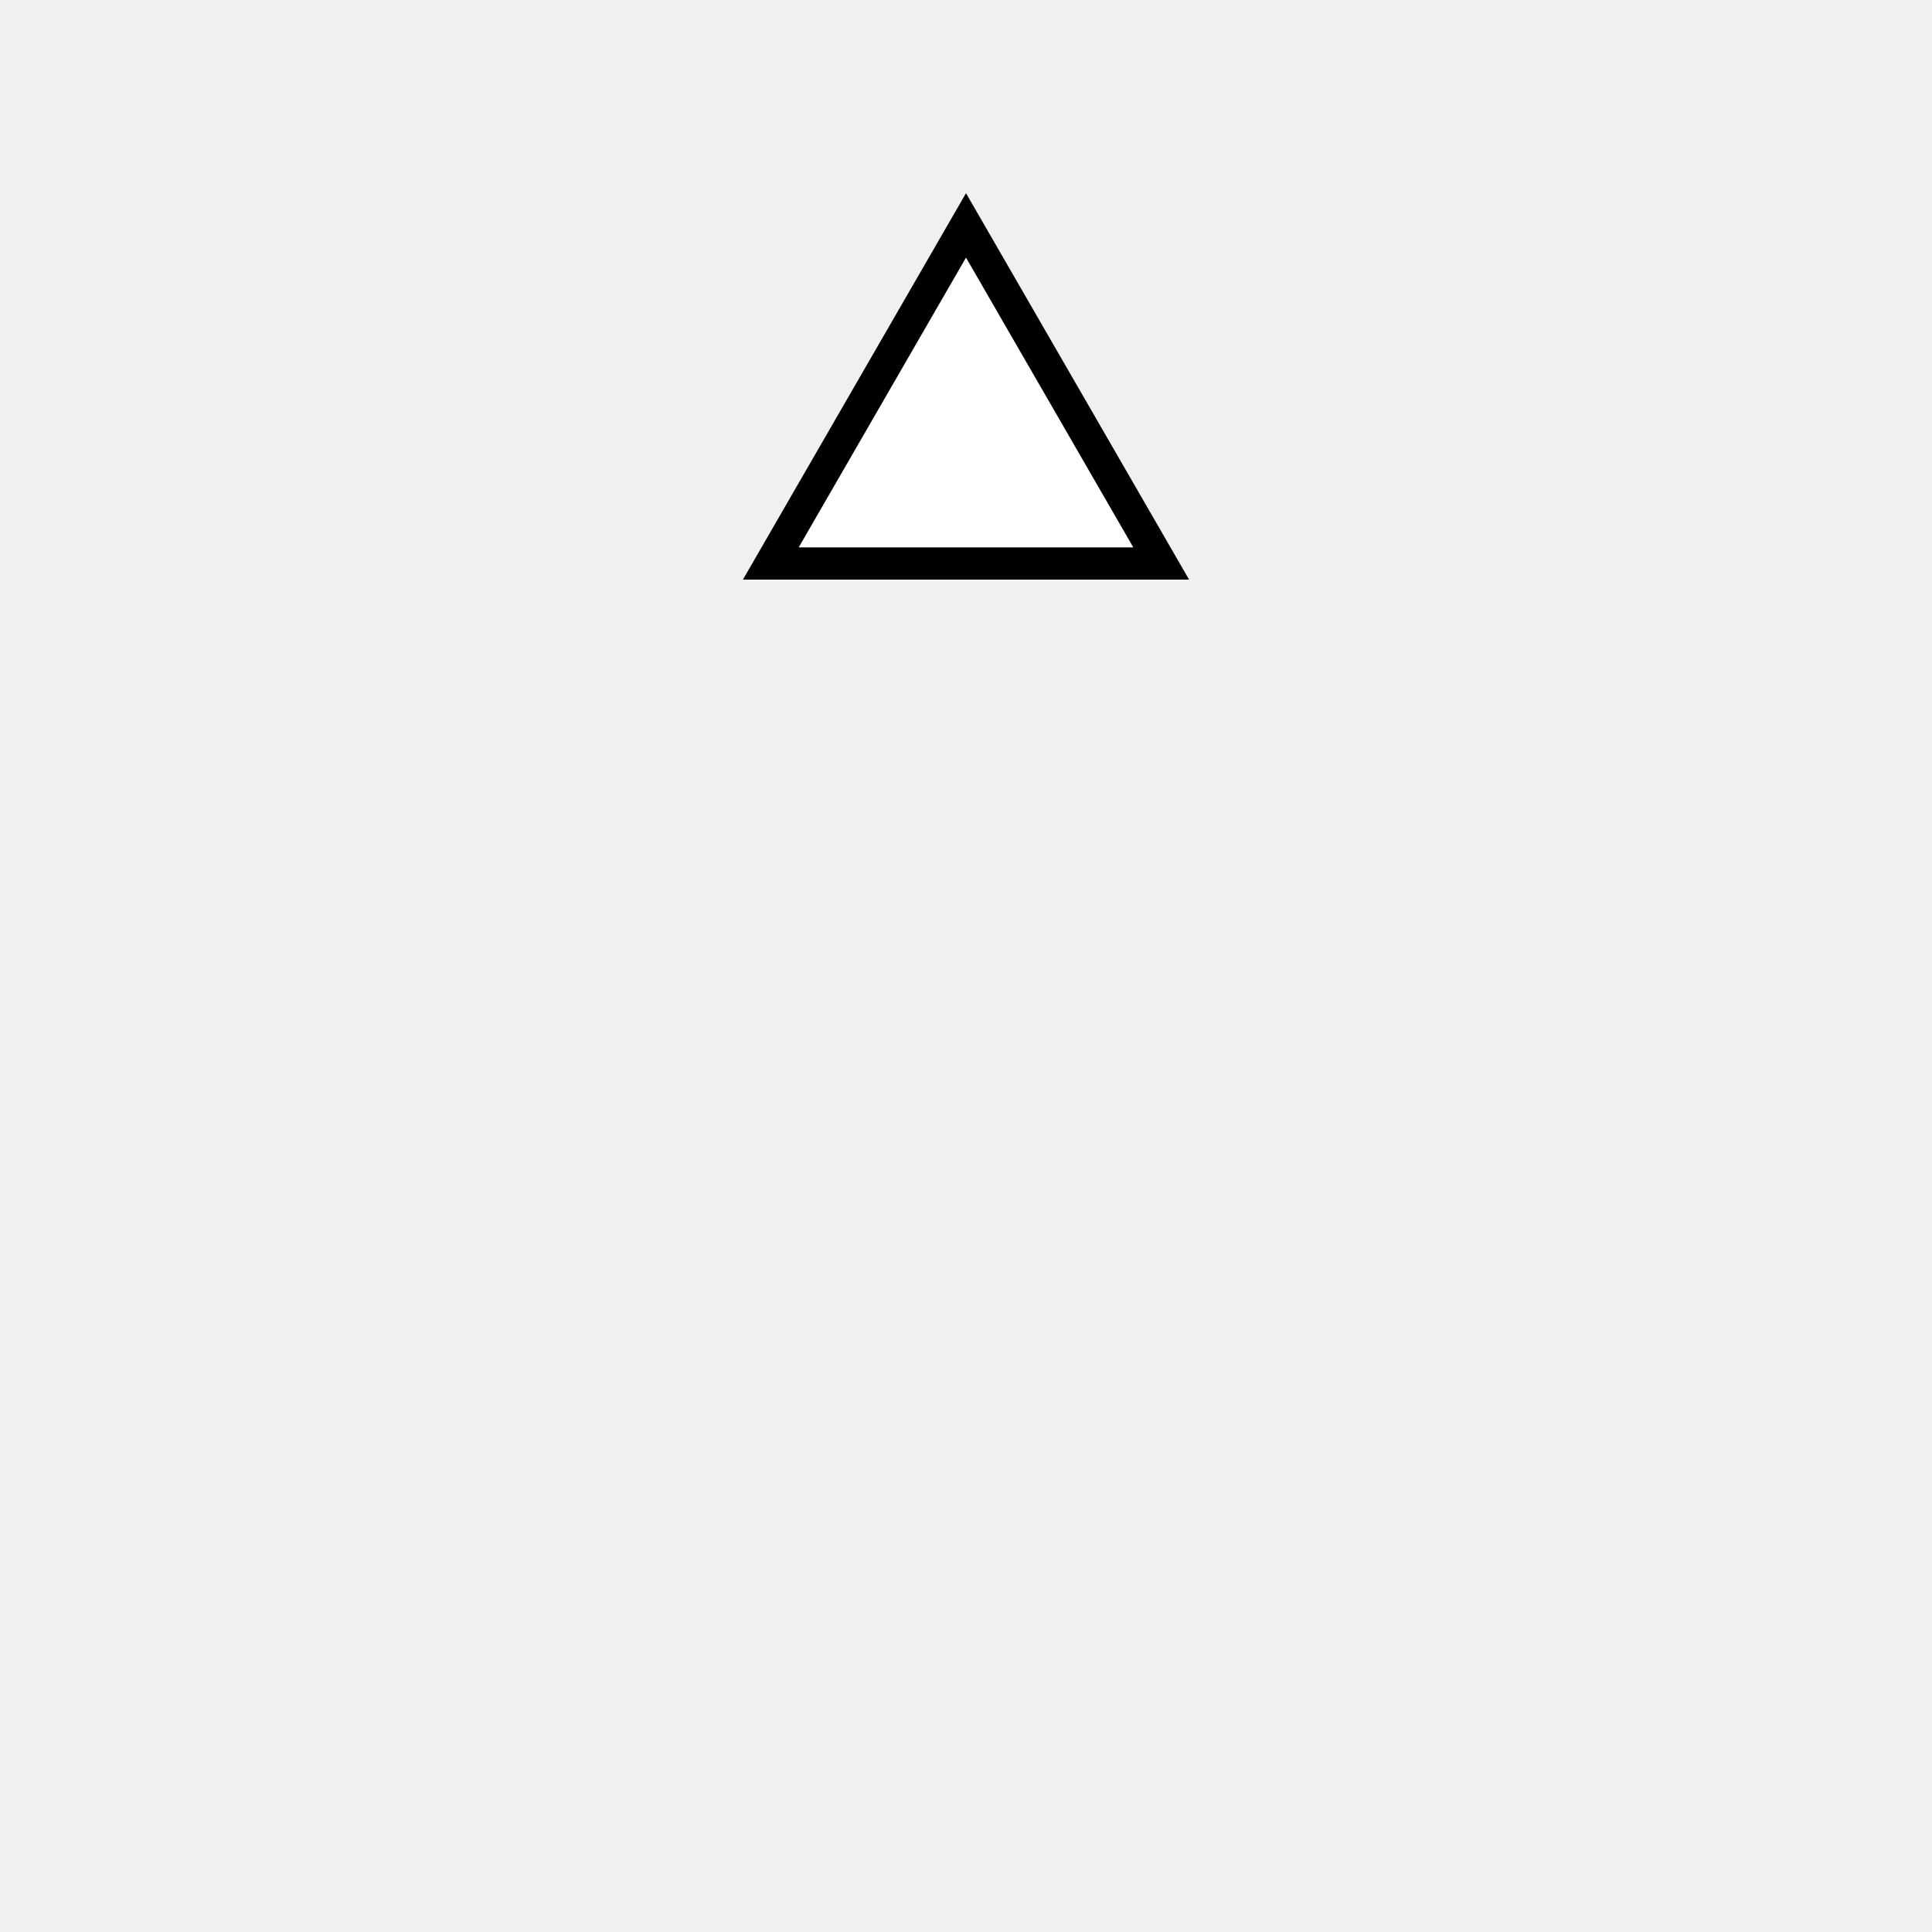
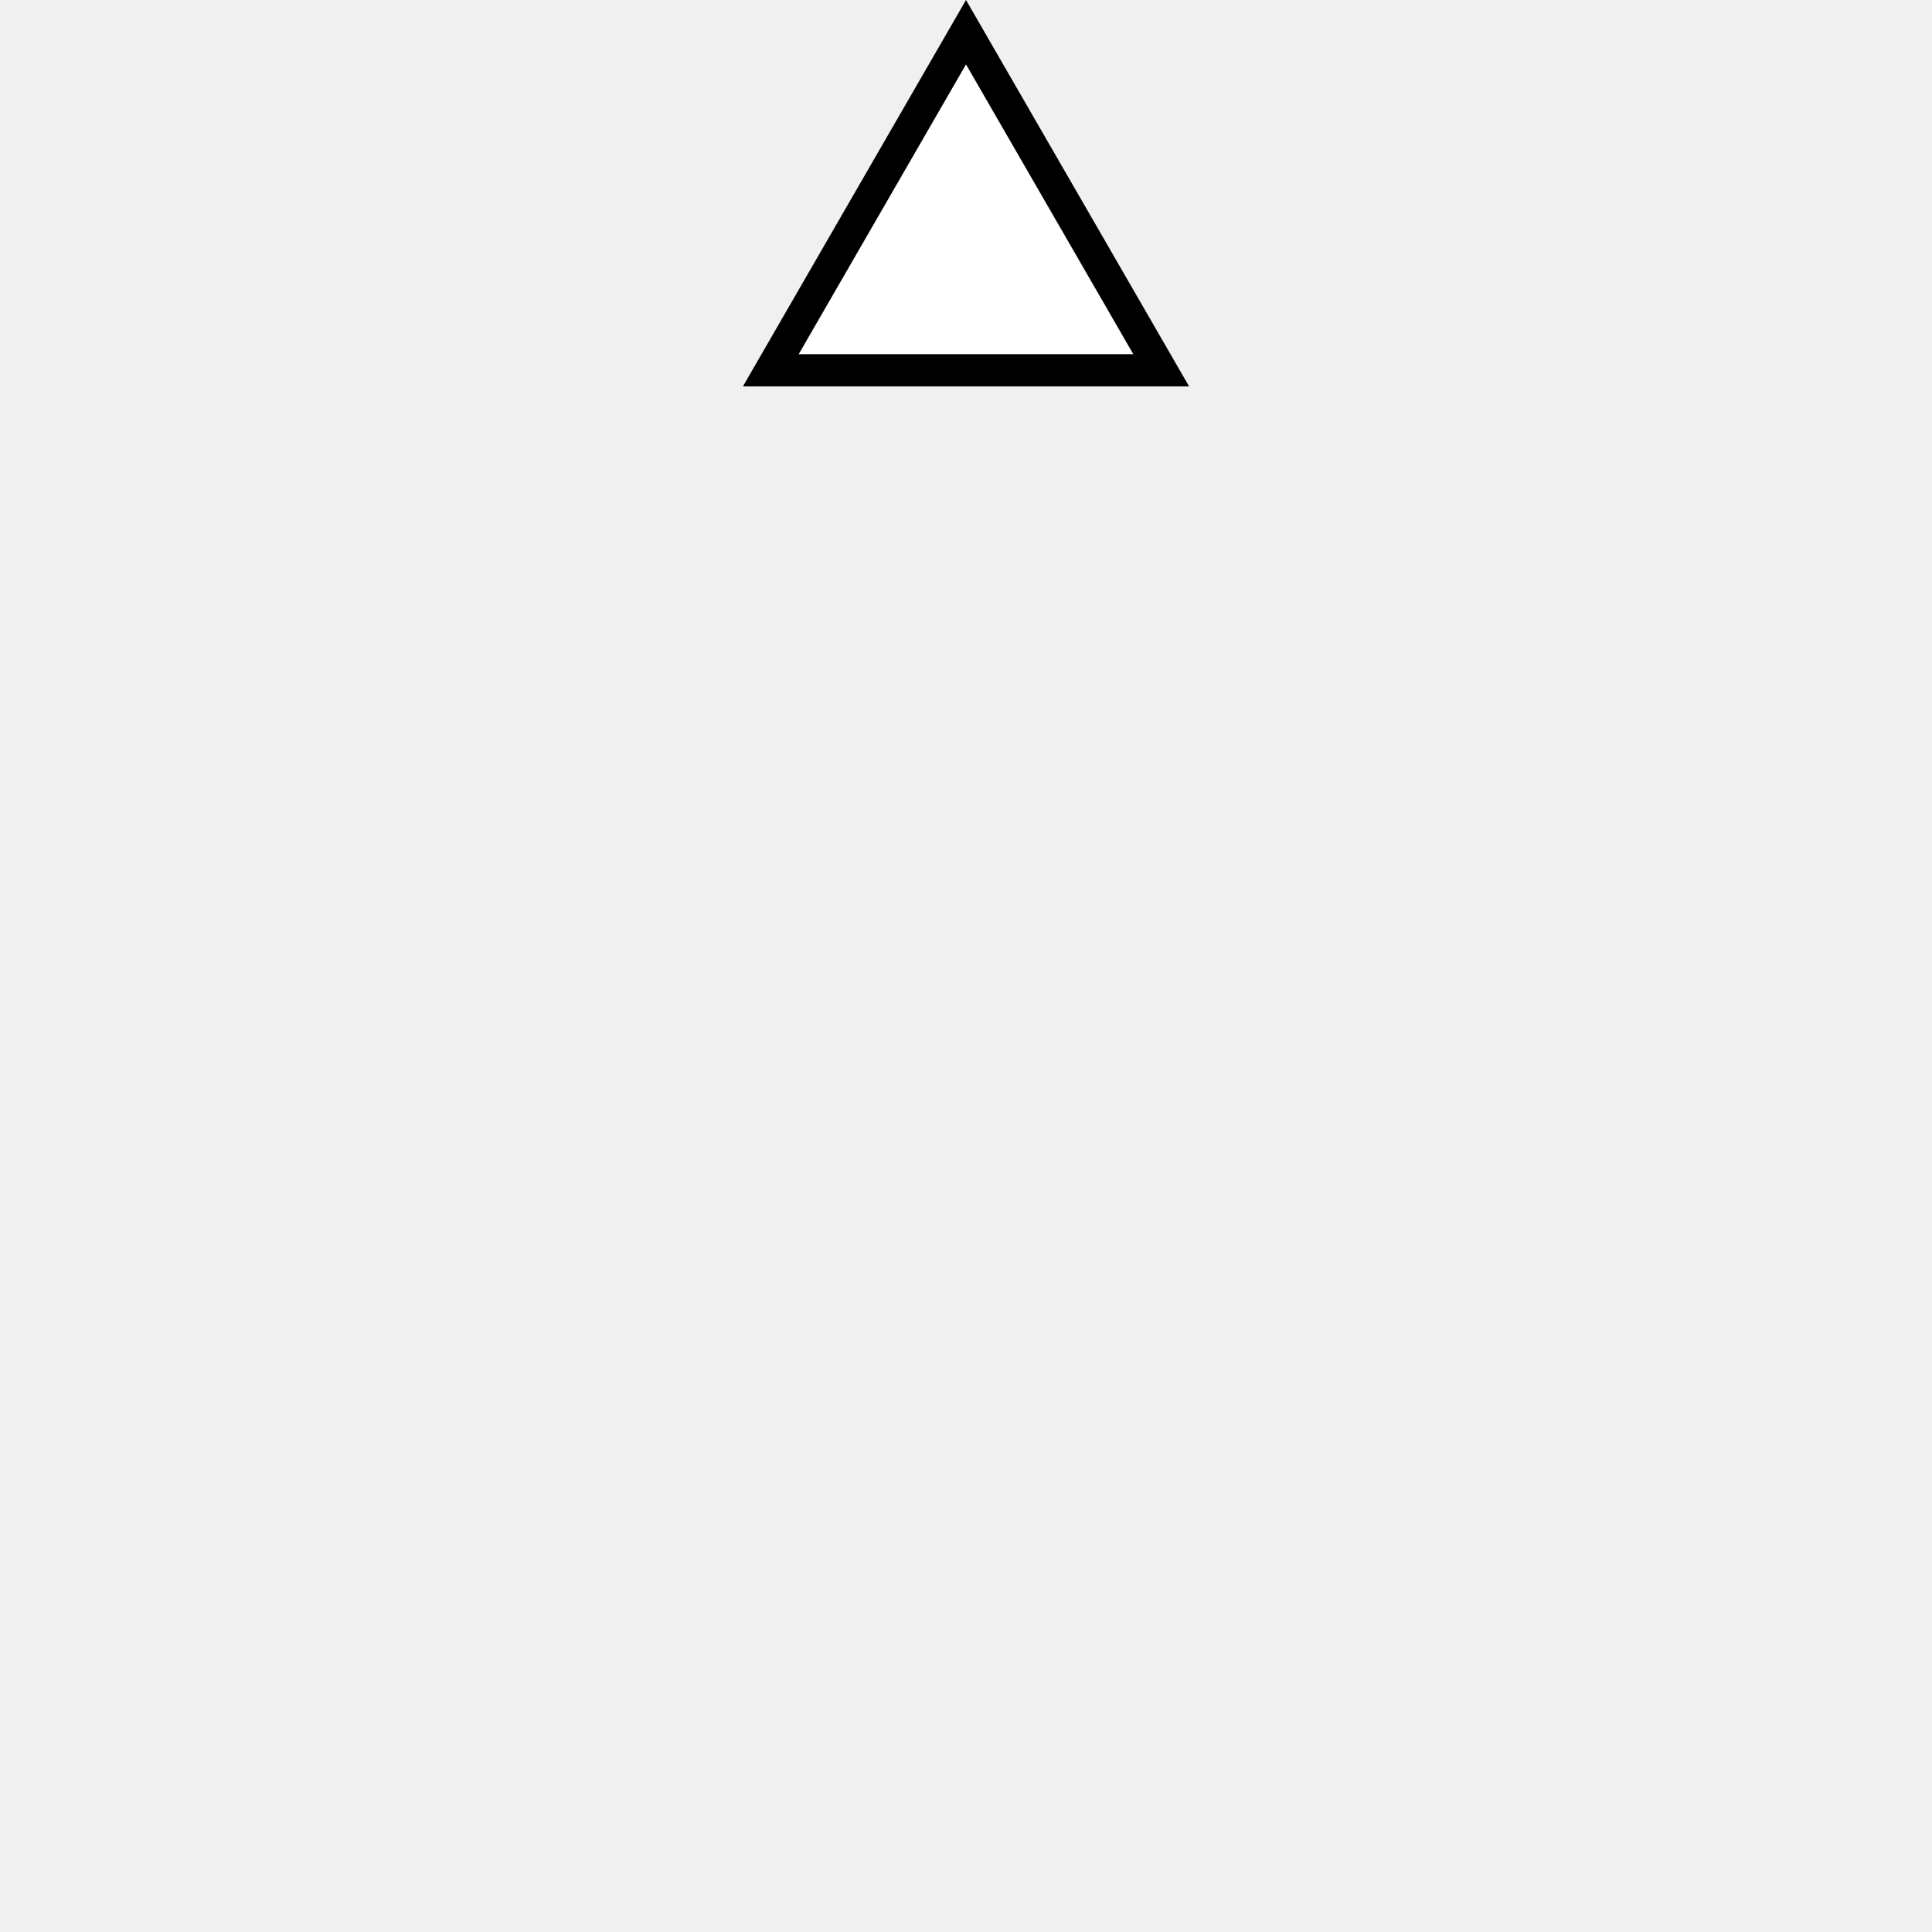
<svg xmlns="http://www.w3.org/2000/svg" width="120" height="120" viewBox="0 0 120 120" fill="none">
-   <path d="M60.866 15.5L60 14L59.134 15.5L48.742 33.5L47.876 35H49.608H70.392H72.124L71.258 33.5L60.866 15.5Z" fill="#FFFFFF" stroke="#000000" stroke-width="2" />
+   <path d="M60.866 3.5L60 2L59.134 3.5L48.742 21.5L47.876 23H49.608H70.392H72.124L71.258 21.5L60.866 3.5Z" fill="#FFFFFF" stroke="#000000" stroke-width="2" />
</svg>
